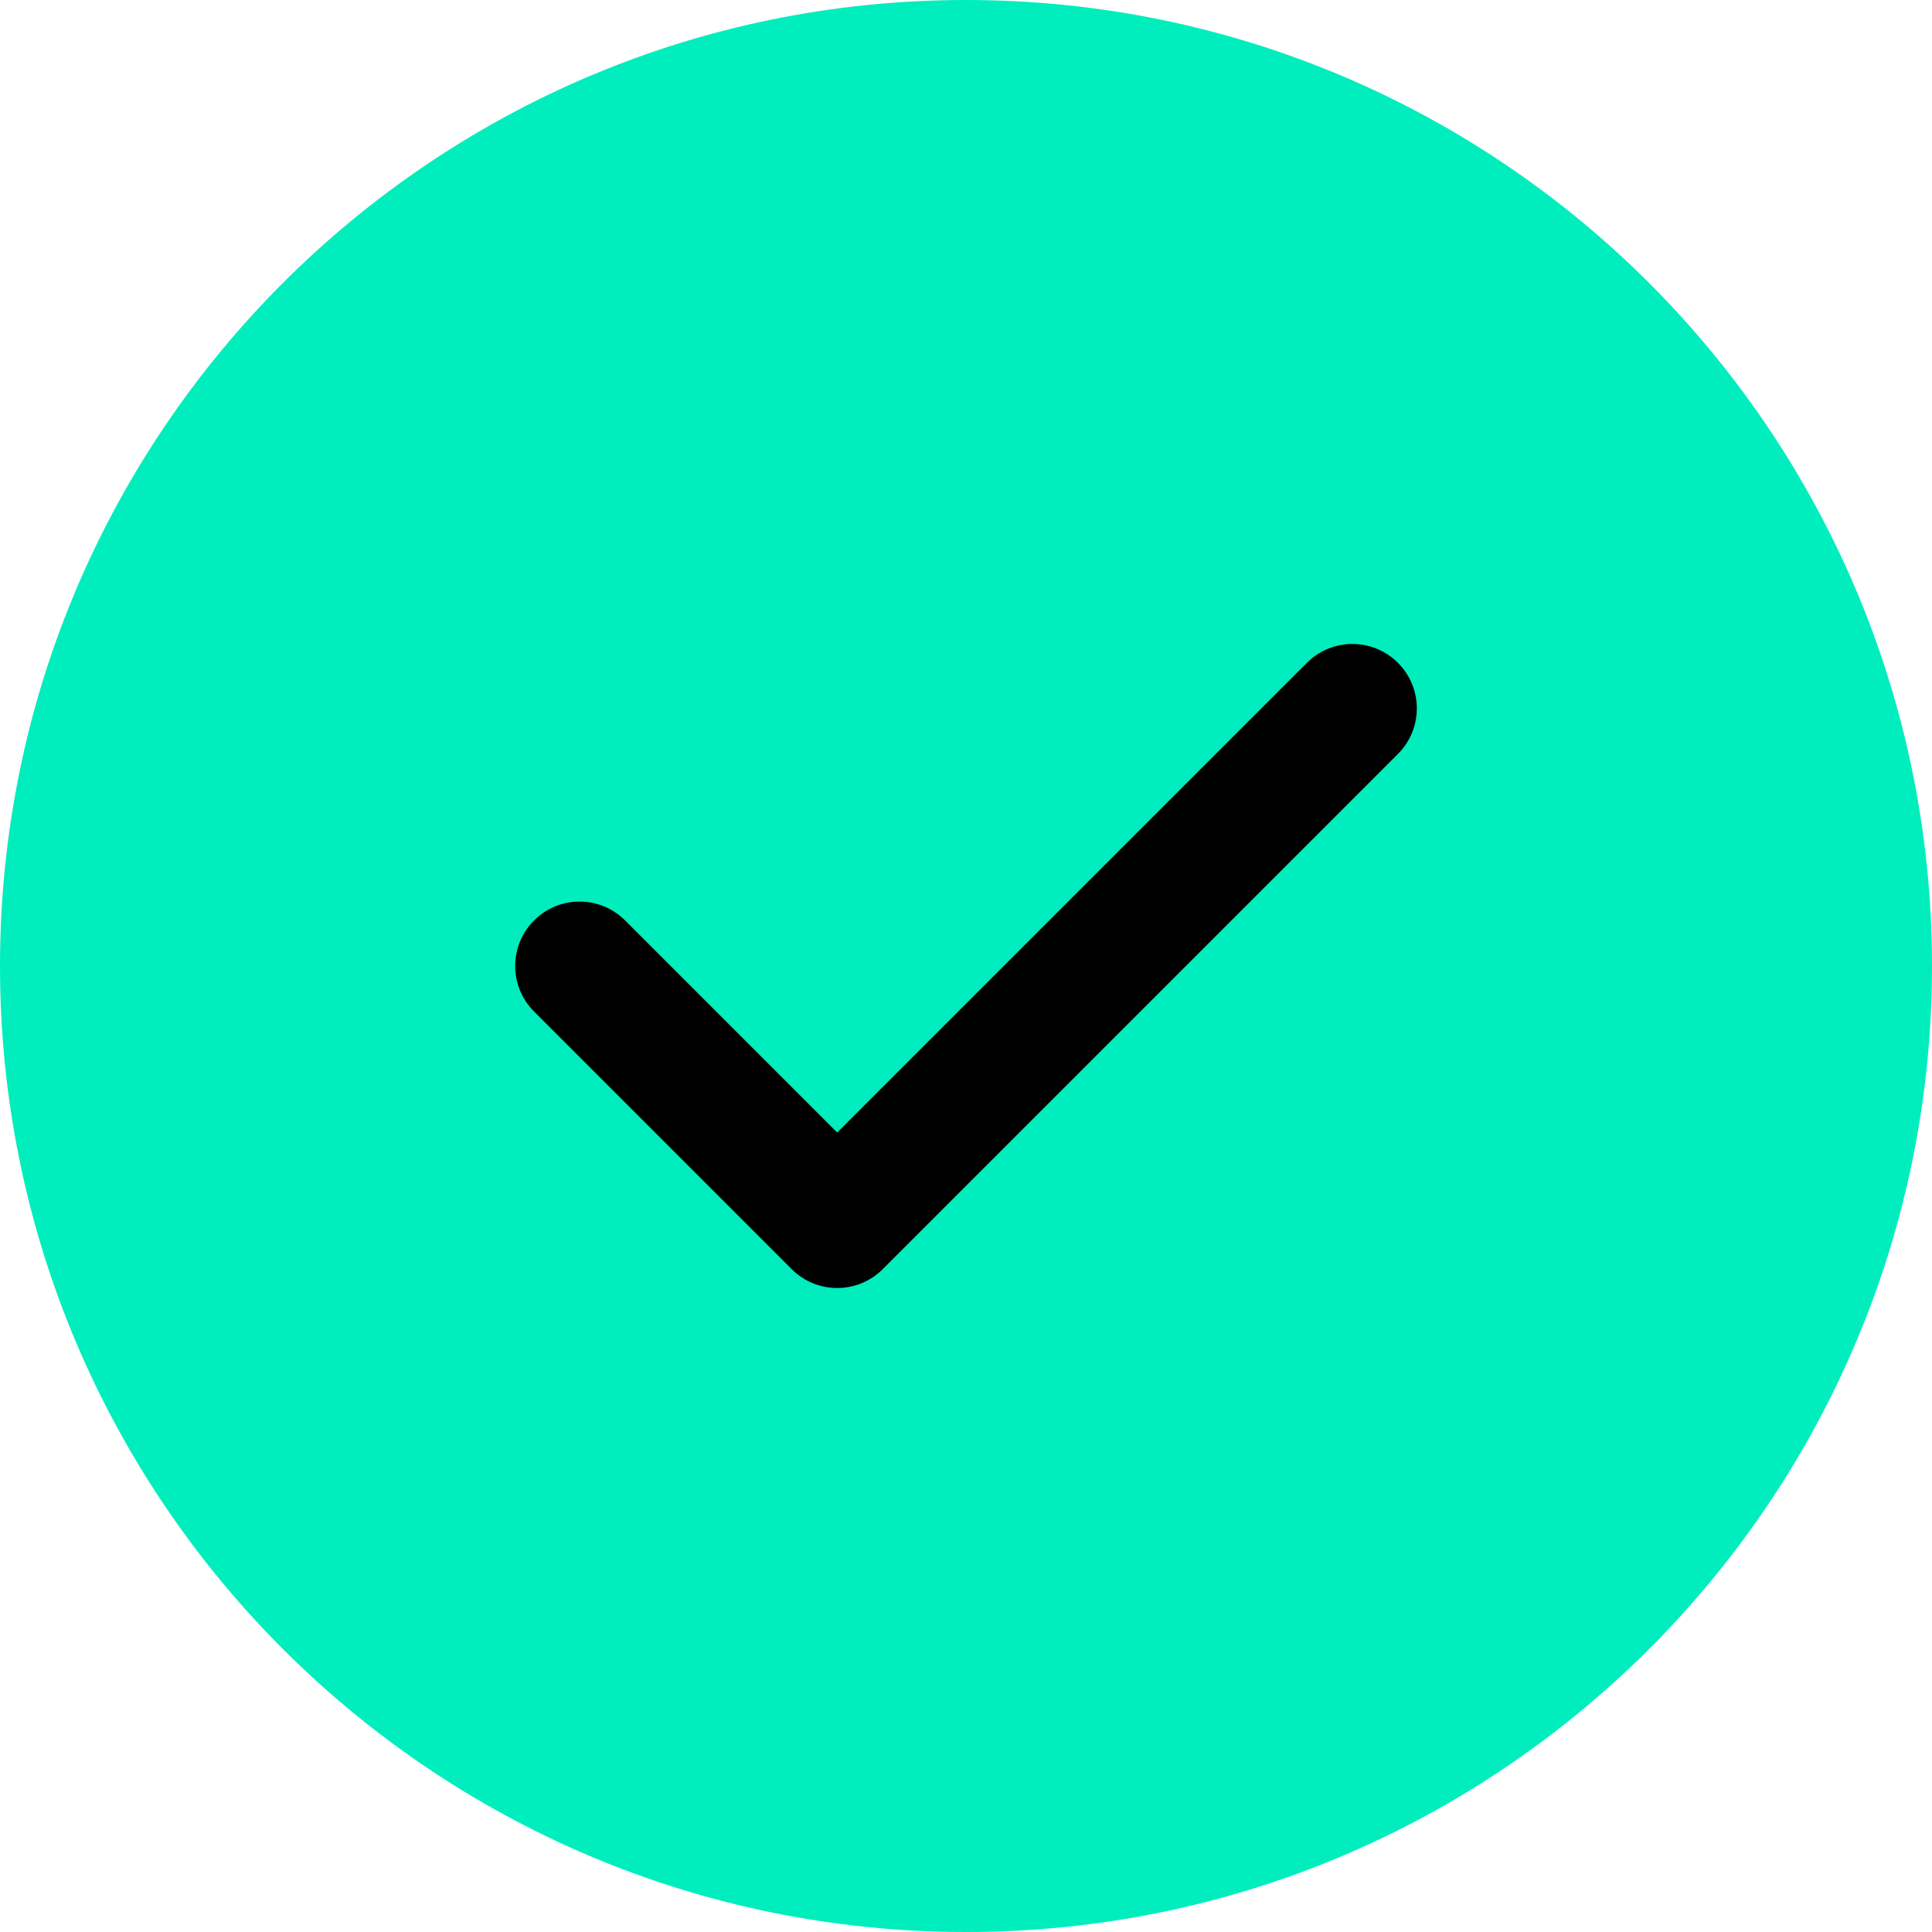
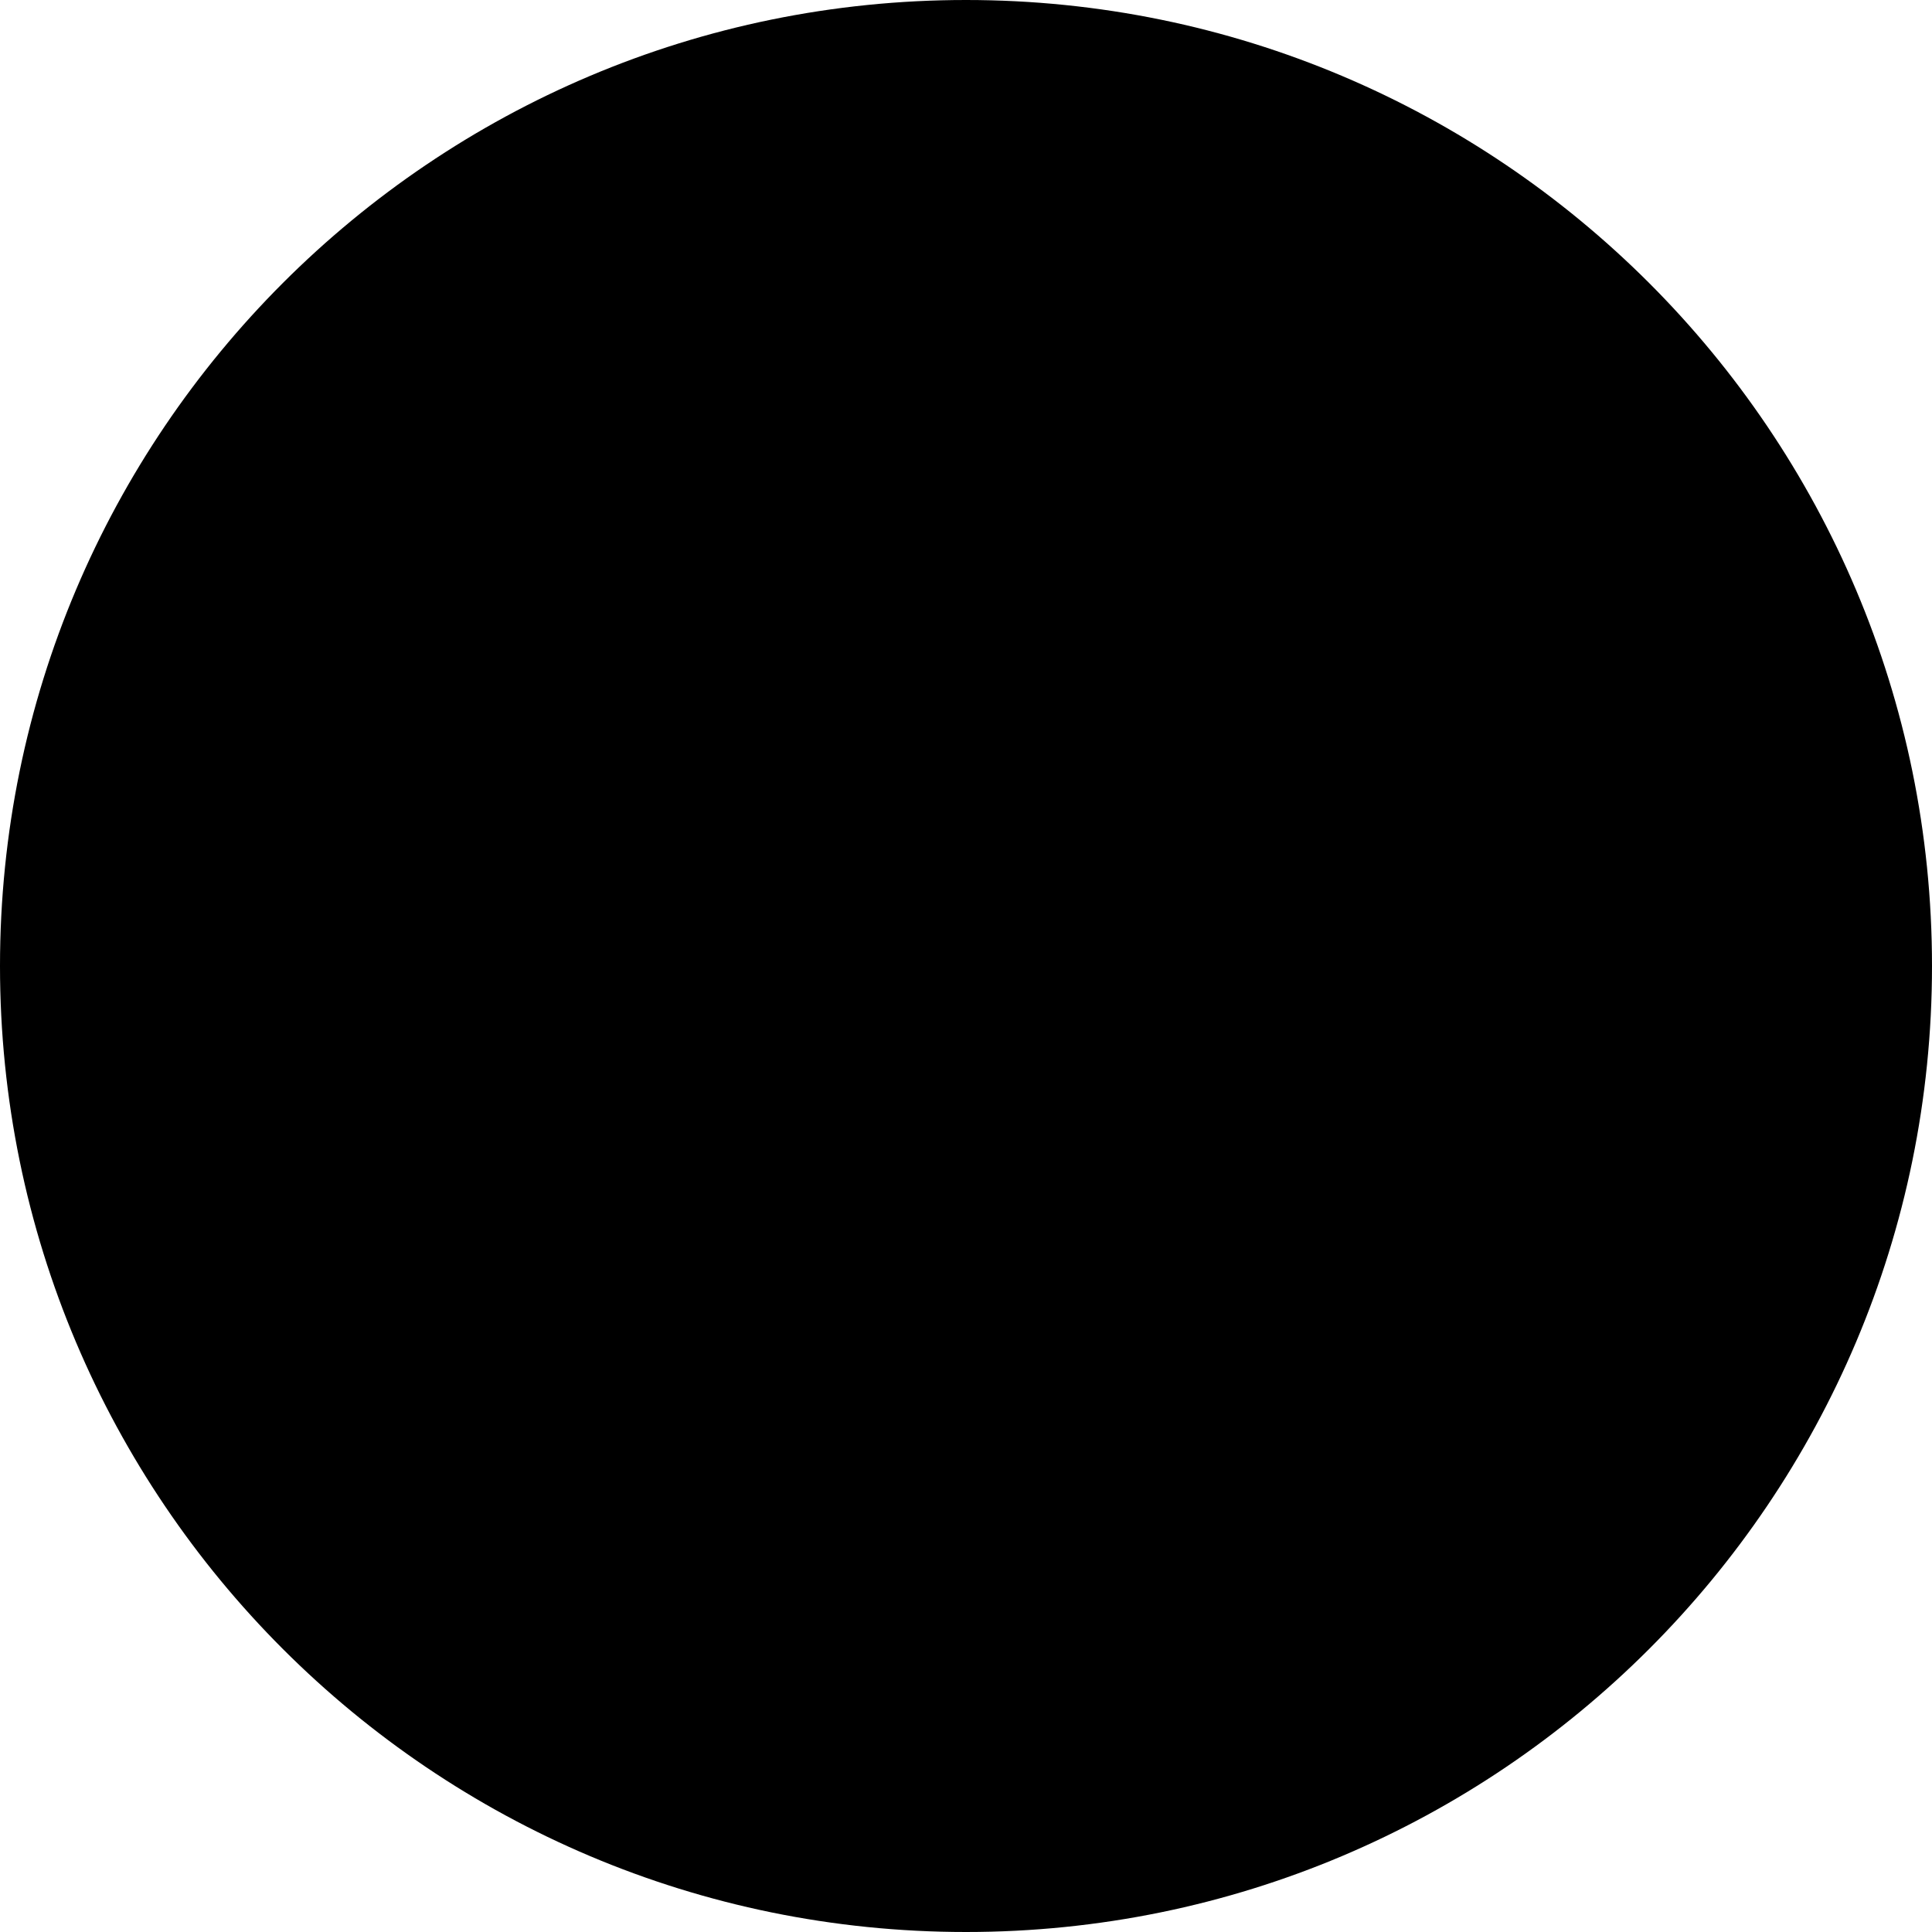
- <svg xmlns="http://www.w3.org/2000/svg" width="30" height="30" viewBox="0 0 30 30" fill="none">
-   <rect width="30" height="30" rx="15" fill="#00EDBE" />
-   <path fill-rule="evenodd" clip-rule="evenodd" d="M21.707 10.293C22.098 10.683 22.098 11.317 21.707 11.707L13.707 19.707C13.317 20.098 12.683 20.098 12.293 19.707L8.293 15.707C7.902 15.317 7.902 14.683 8.293 14.293C8.683 13.902 9.317 13.902 9.707 14.293L13 17.586L20.293 10.293C20.683 9.902 21.317 9.902 21.707 10.293Z" fill="#000000" />
+ <svg xmlns="http://www.w3.org/2000/svg" width="30" height="30" viewBox="0 0 30 30">
+   <rect width="30" height="30" rx="15" />
+   <path fill-rule="evenodd" clip-rule="evenodd" d="M21.707 10.293C22.098 10.683 22.098 11.317 21.707 11.707L13.707 19.707C13.317 20.098 12.683 20.098 12.293 19.707L8.293 15.707C7.902 15.317 7.902 14.683 8.293 14.293C8.683 13.902 9.317 13.902 9.707 14.293L13 17.586L20.293 10.293C20.683 9.902 21.317 9.902 21.707 10.293Z" />
</svg>
